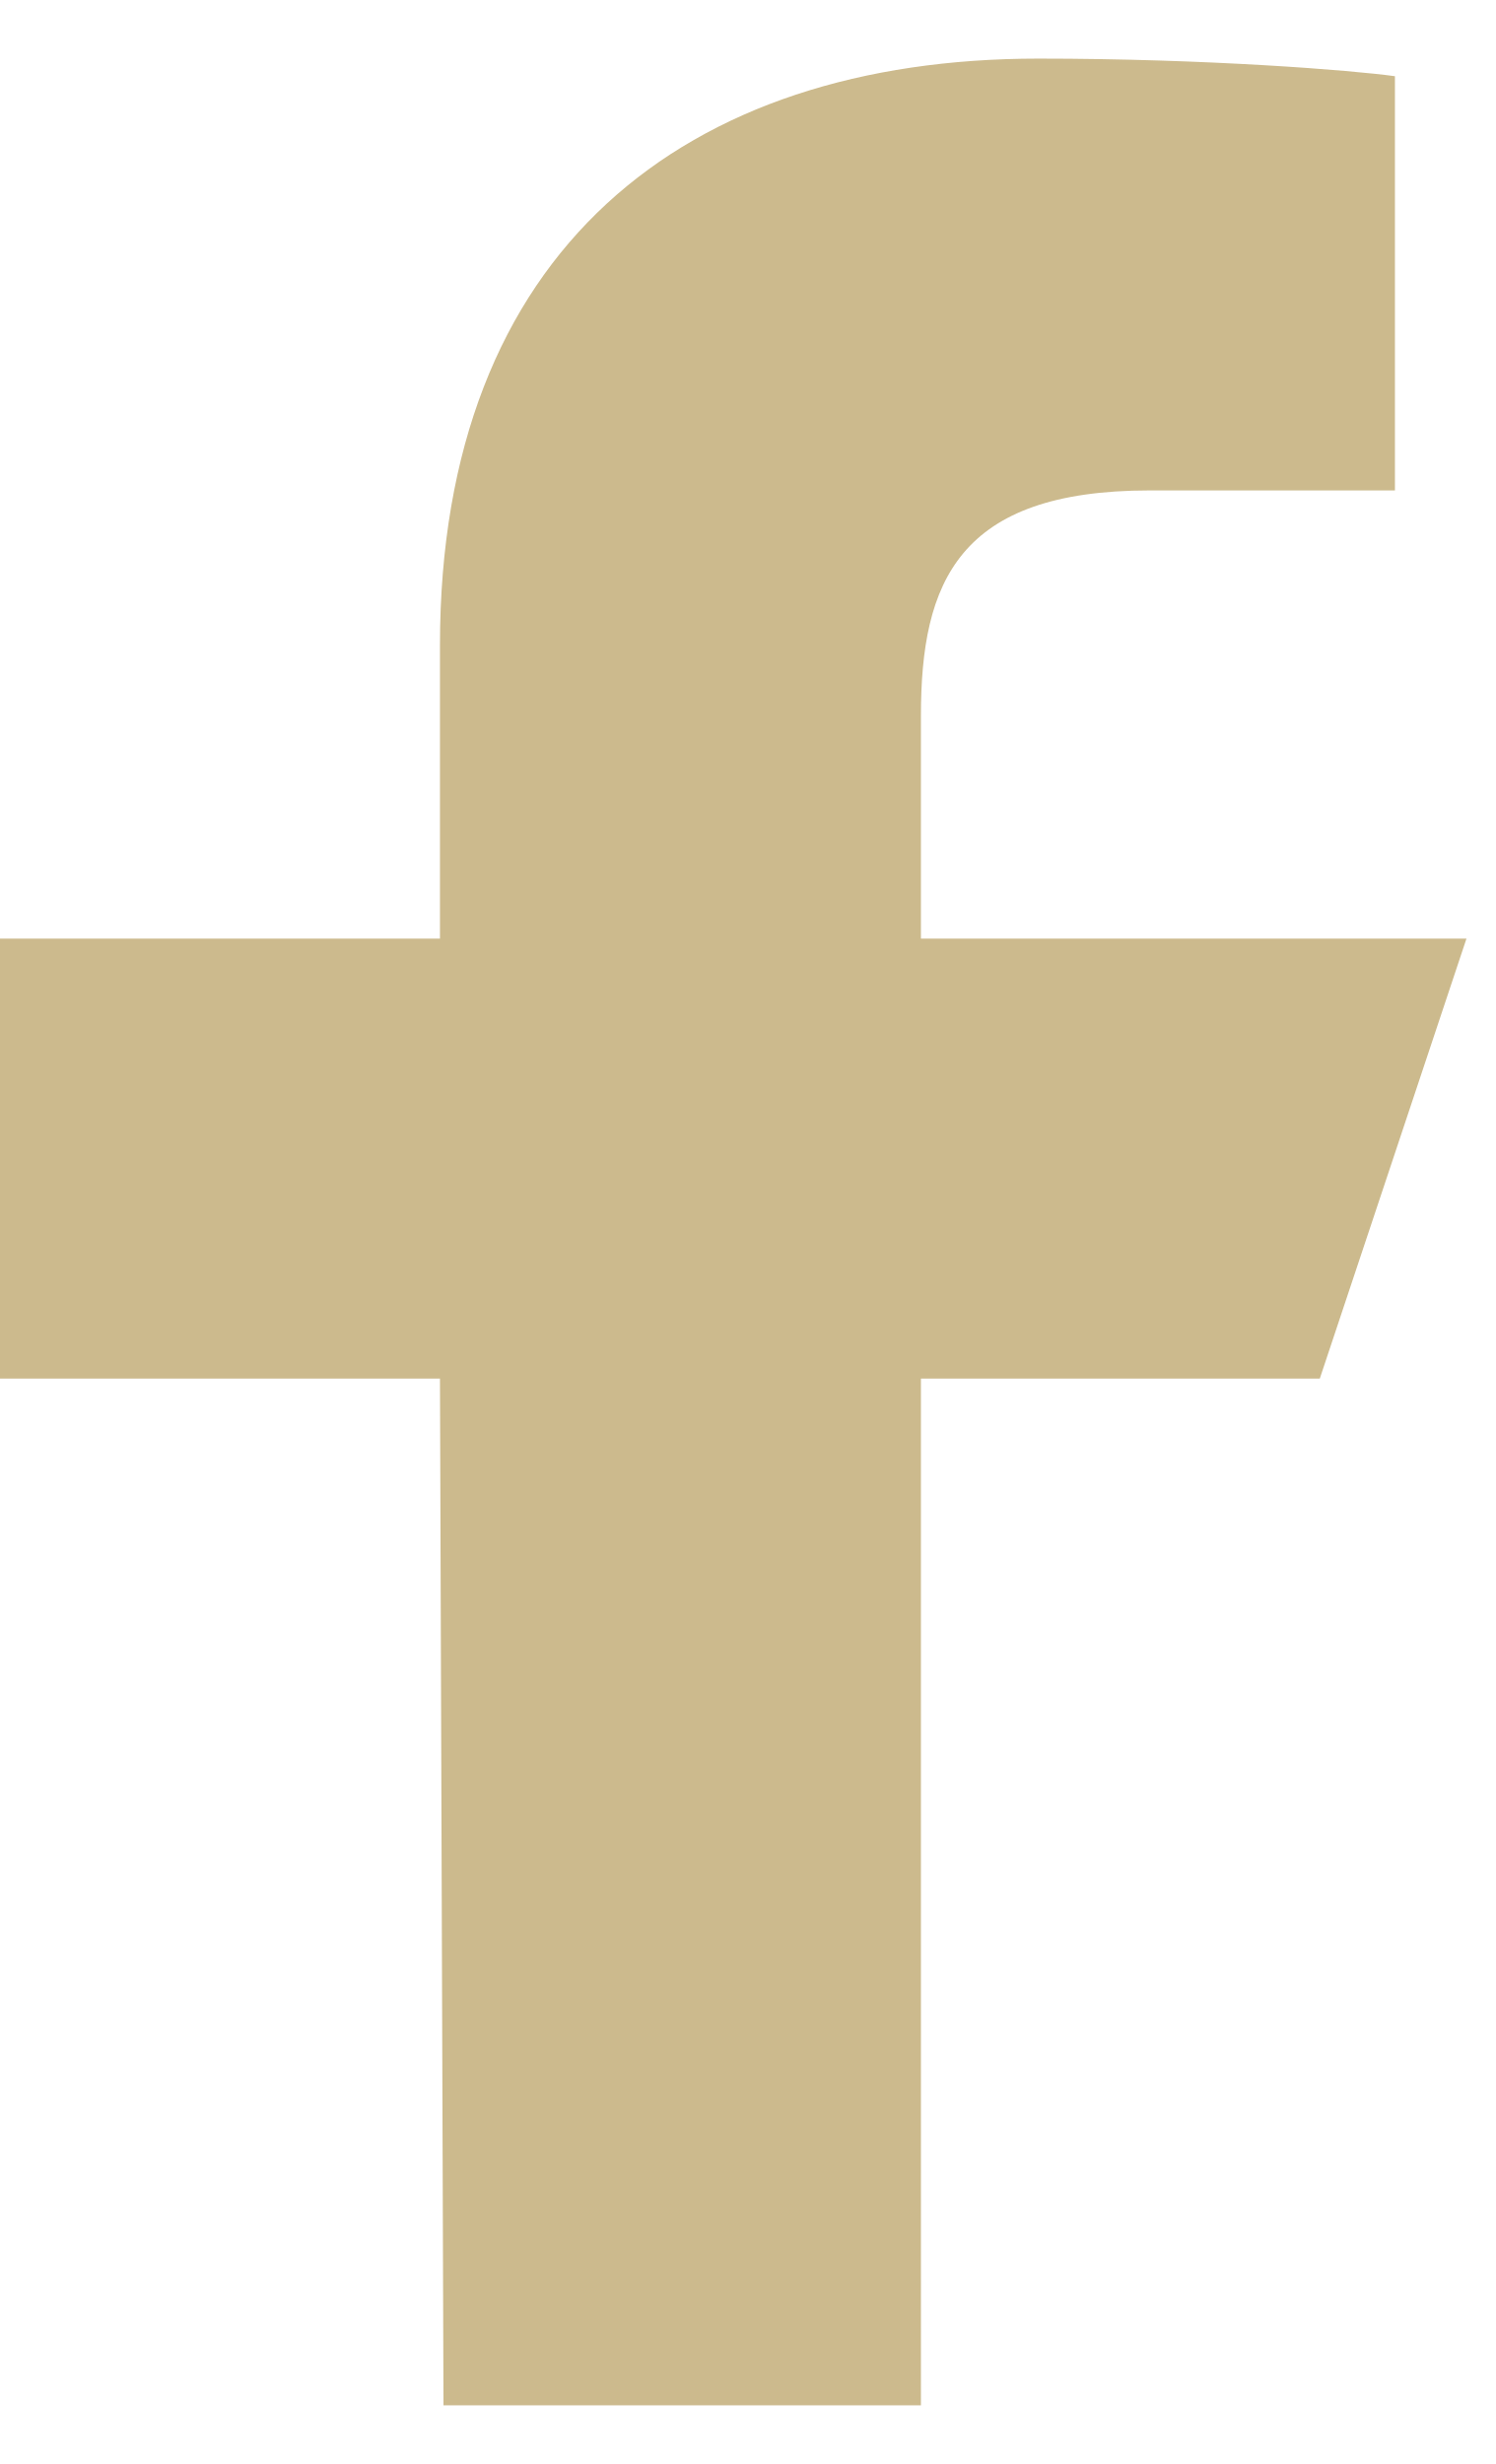
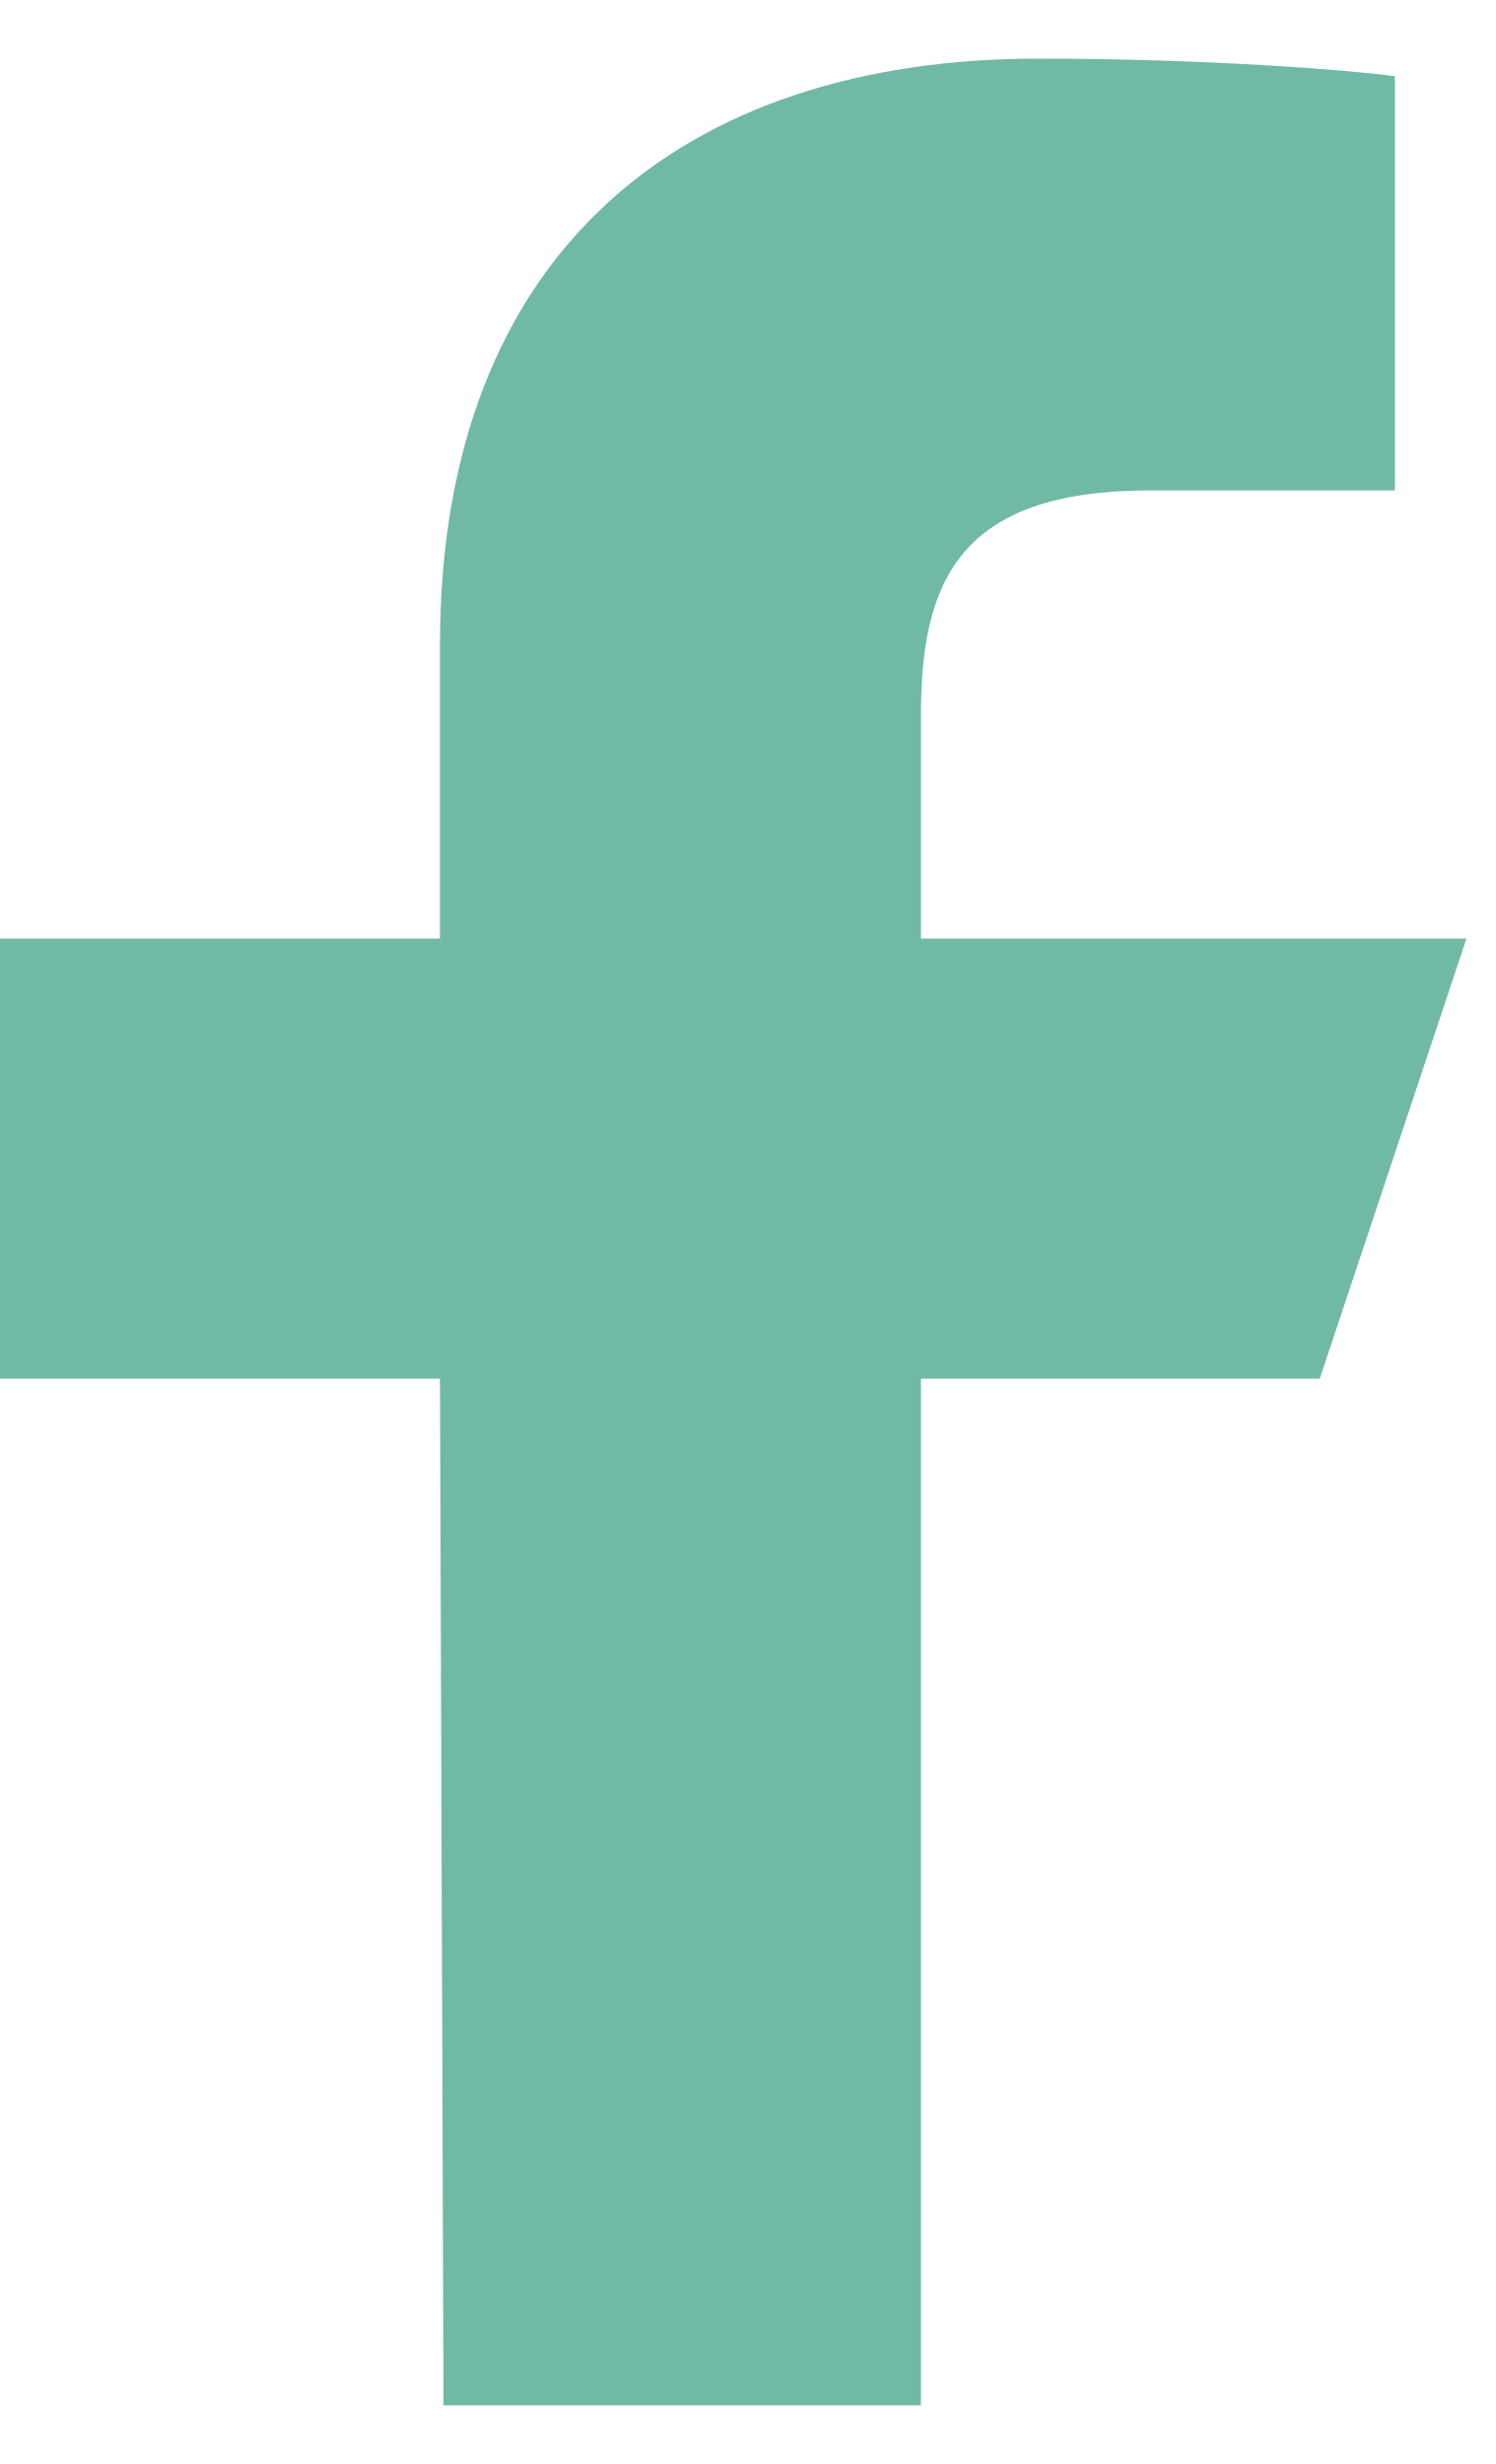
<svg xmlns="http://www.w3.org/2000/svg" width="17" height="28" viewBox="0 0 17 28" fill="none">
-   <path d="M5.04 27.333L5 15.666H0V10.666H5V7.333C5 2.84 7.787 0.666 11.8 0.666C13.72 0.666 15.373 0.799 15.853 0.866V5.573H13.066C10.893 5.573 10.466 6.613 10.466 8.133V10.666H16.666L14.999 15.666H10.466V27.333H5.039H5.04Z" fill="#CCBA8D" />
+   <path d="M5.04 27.333L5 15.666H0V10.666H5V7.333C5 2.84 7.787 0.666 11.8 0.666C13.72 0.666 15.373 0.799 15.853 0.866V5.573H13.066C10.893 5.573 10.466 6.613 10.466 8.133V10.666H16.666L14.999 15.666H10.466V27.333H5.039H5.04Z" fill="#70b9a7" />
</svg>
